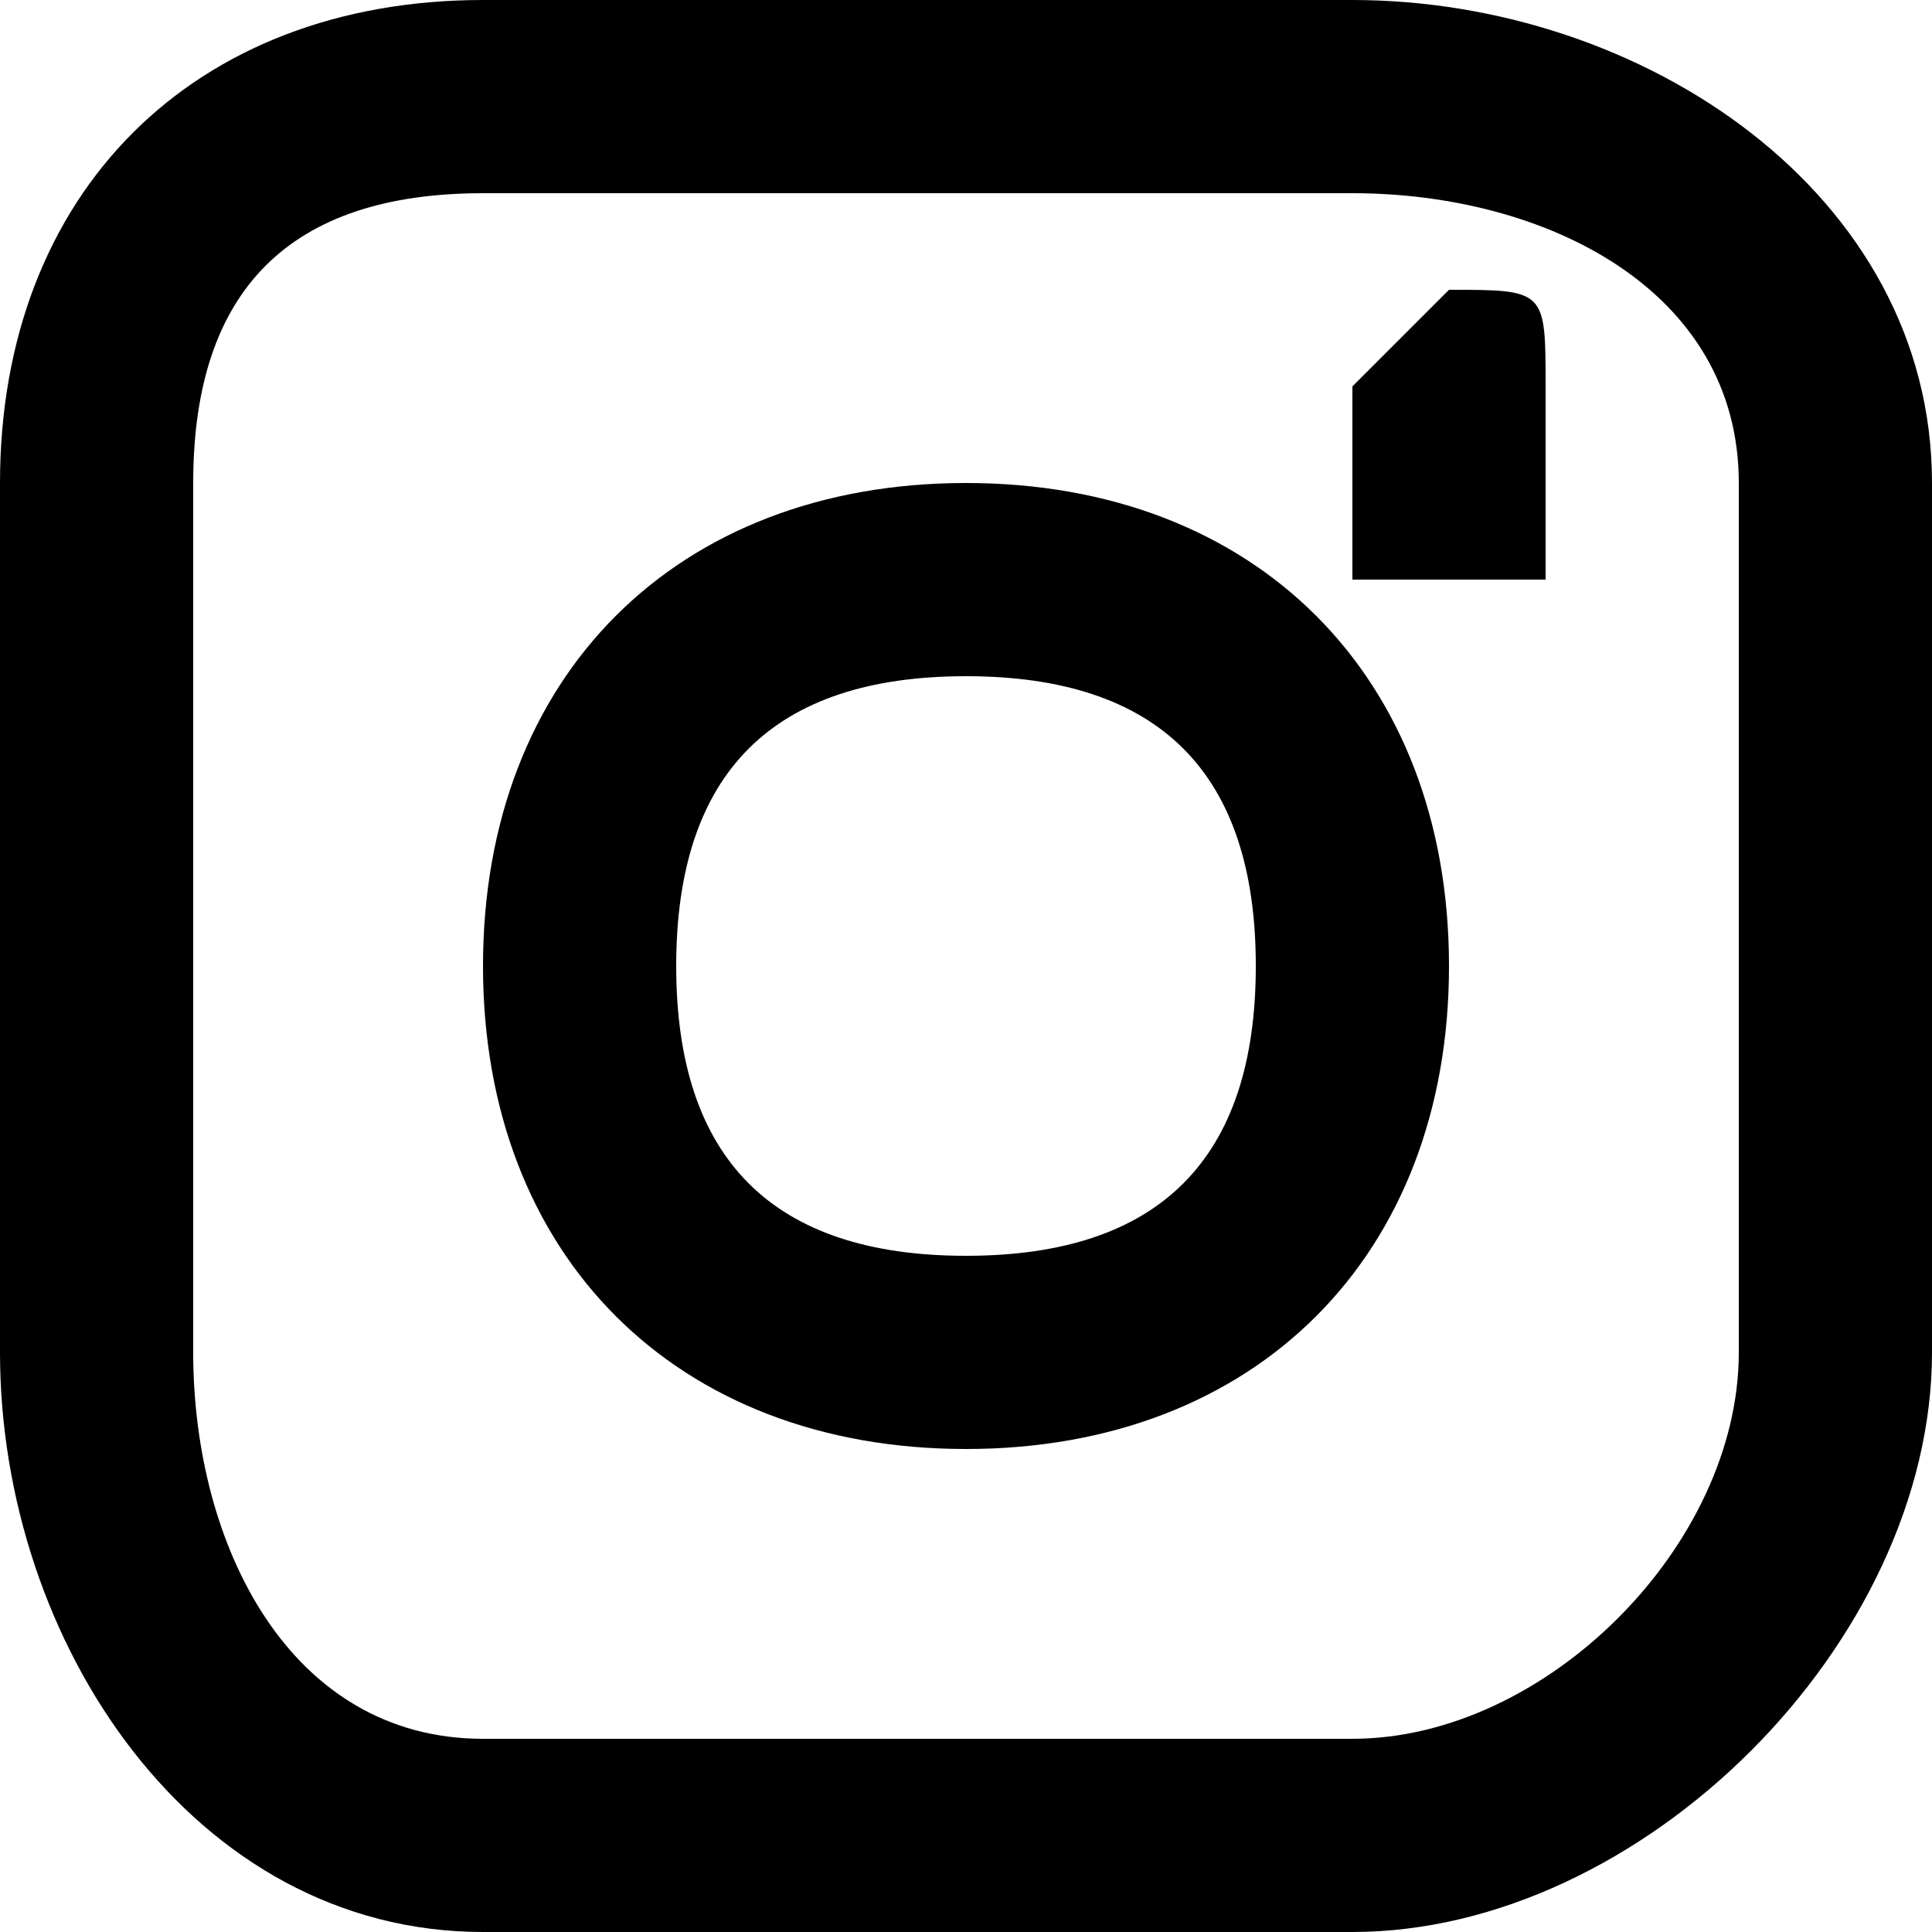
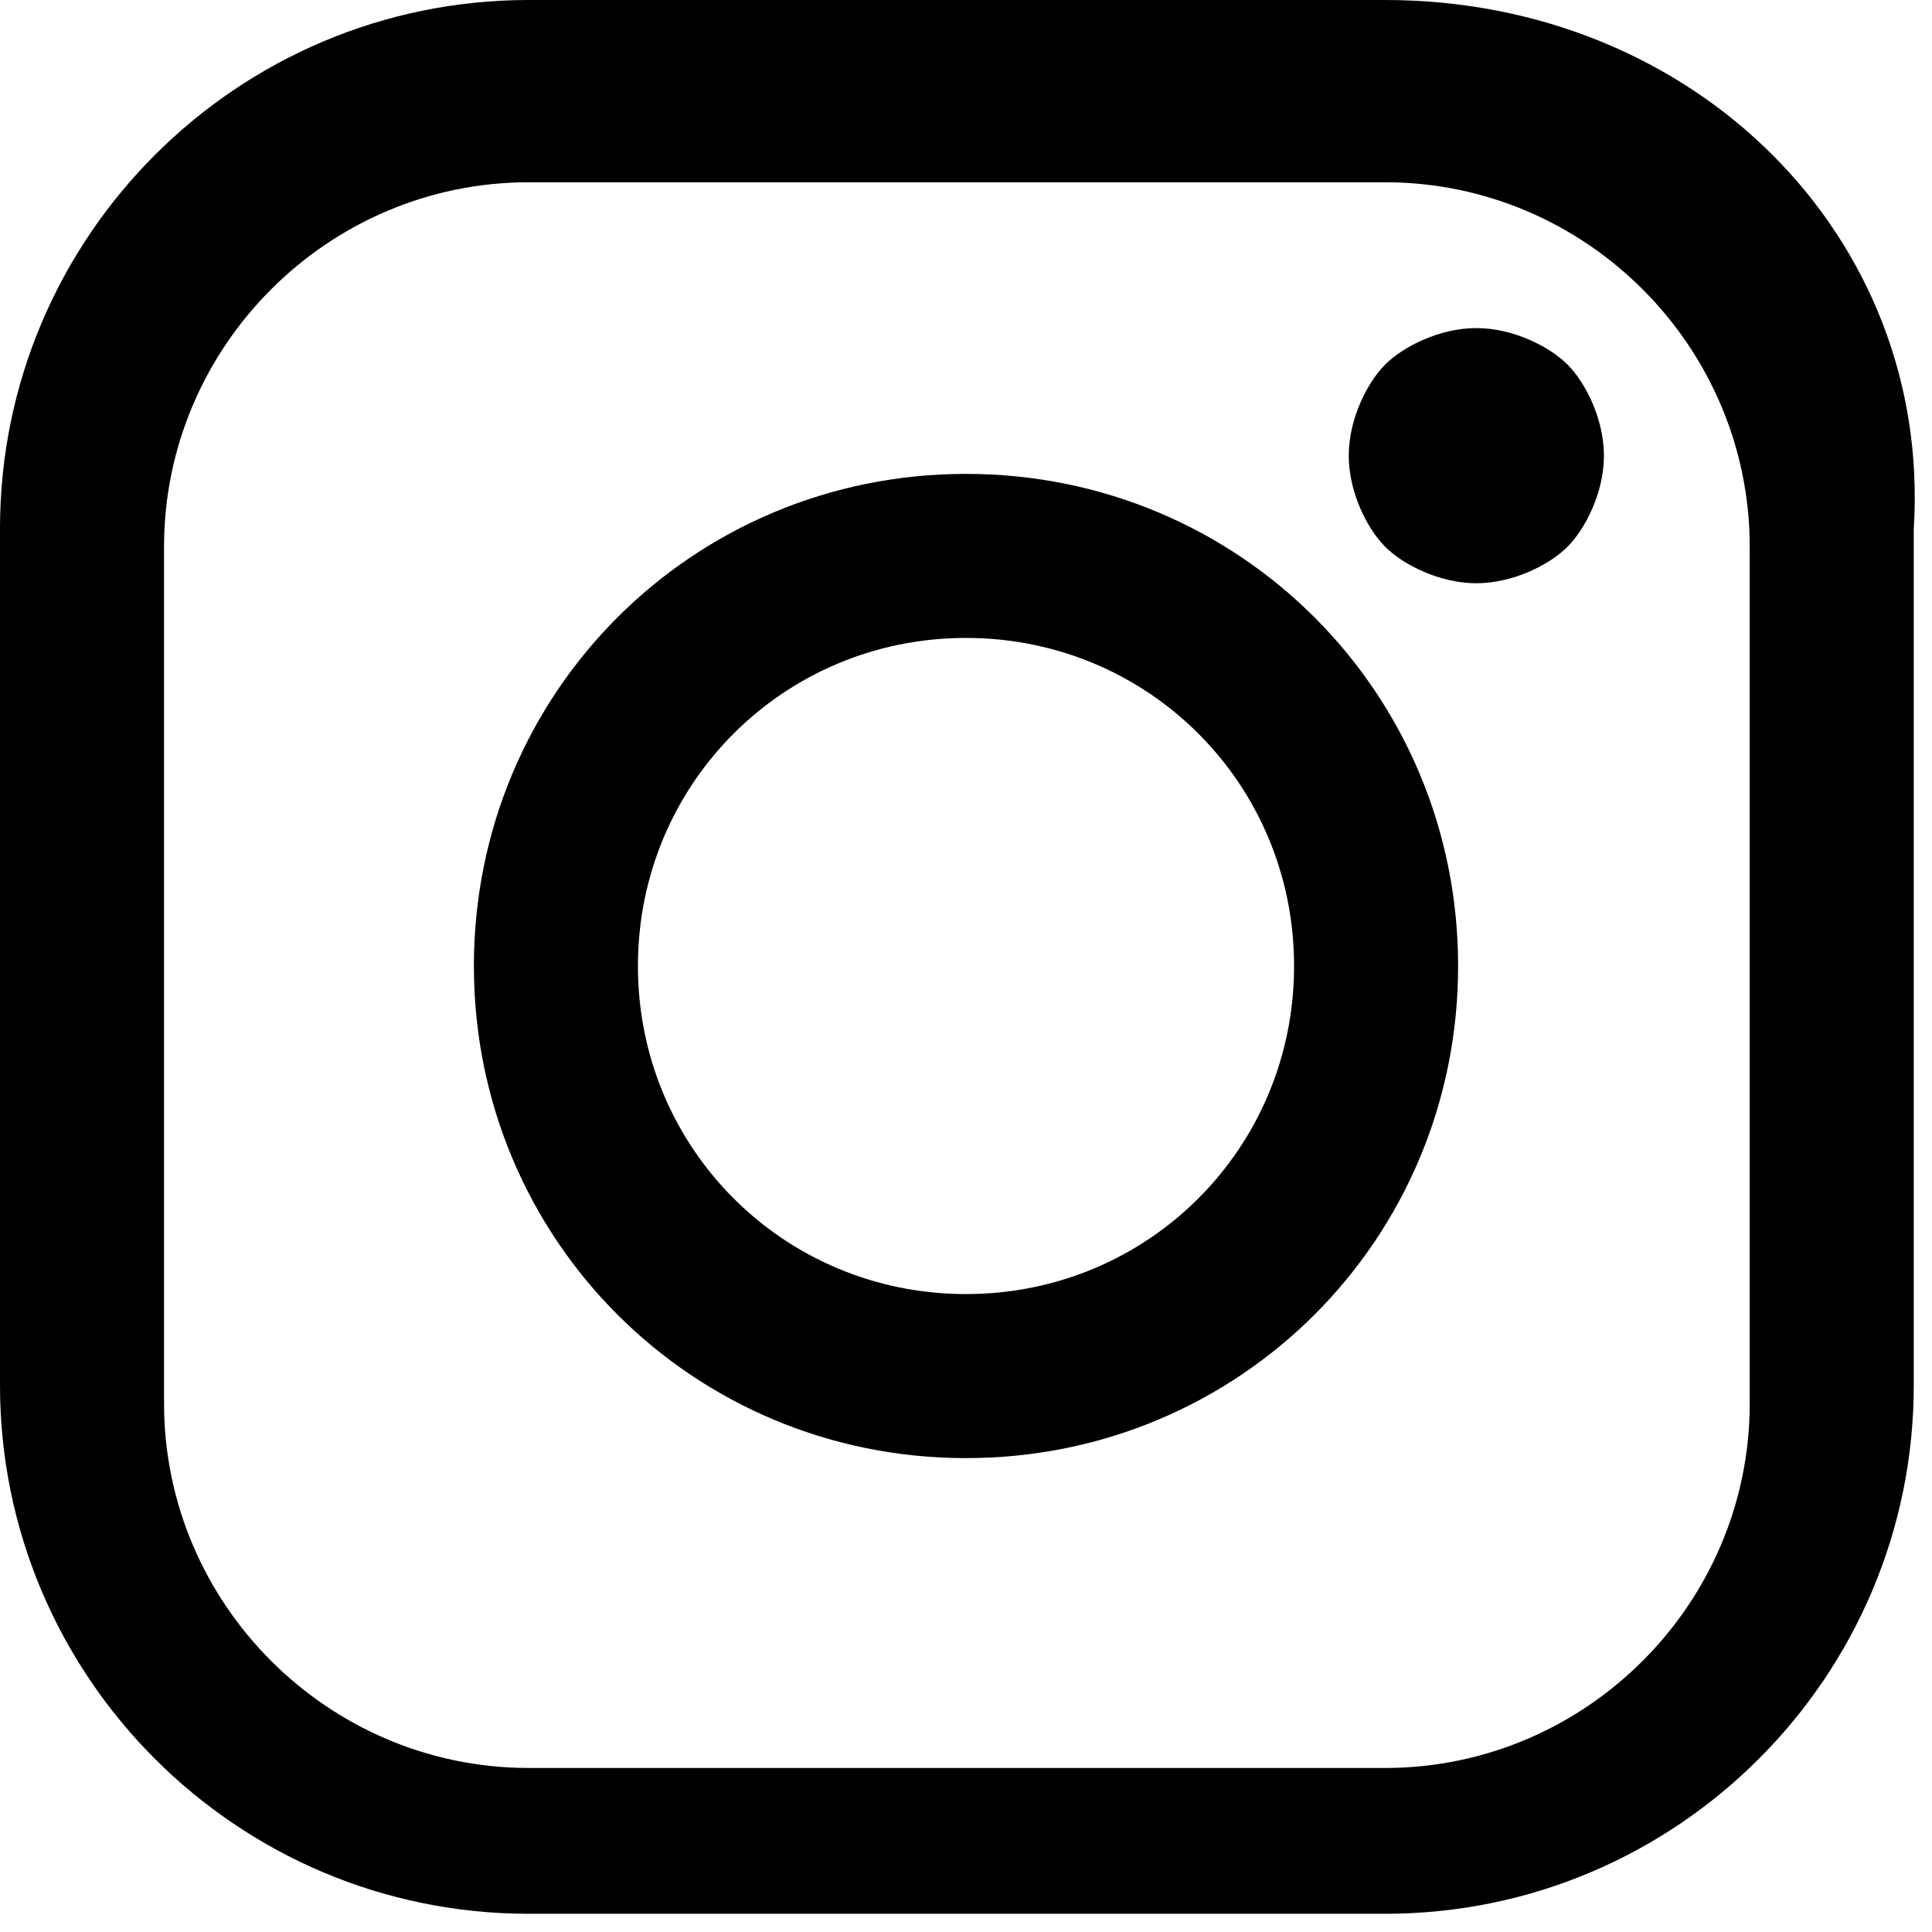
- <svg xmlns="http://www.w3.org/2000/svg" xml:space="preserve" width="3.726mm" height="3.726mm" version="1.1" style="shape-rendering:geometricPrecision; text-rendering:geometricPrecision; image-rendering:optimizeQuality; fill-rule:evenodd; clip-rule:evenodd" viewBox="0 0 20 20">
-   <defs>
-     <style type="text/css">
-    
-     .fil0 {fill:black;fill-rule:nonzero}
-    
-   </style>
-   </defs>
-   <g id="Слой_x0020_1">
-     <g id="_1879919717904">
-       <path class="fil0" d="M14 0l-9 0c-3,0 -5,2 -5,5l0 9c0,3 2,6 5,6l9 0c3,0 6,-3 6,-6l0 -9c0,-3 -3,-5 -6,-5zm4 14c0,2 -2,4 -4,4l-9 0c-2,0 -3,-2 -3,-4l0 -9c0,-2 1,-3 3,-3l9 0c2,0 4,1 4,3l0 9z" />
-       <path class="fil0" d="M10 5c-3,0 -5,2 -5,5 0,3 2,5 5,5 3,0 5,-2 5,-5 0,-3 -2,-5 -5,-5zm0 8c-2,0 -3,-1 -3,-3 0,-2 1,-3 3,-3 2,0 3,1 3,3 0,2 -1,3 -3,3z" />
-       <path class="fil0" d="M15 3c0,0 0,0 -1,1 0,0 0,0 0,1 0,0 0,0 0,1 1,0 1,0 1,0 1,0 1,0 1,0 0,-1 0,-1 0,-1 0,-1 0,-1 0,-1 0,-1 0,-1 -1,-1z" />
-     </g>
+ <svg xmlns="http://www.w3.org/2000/svg" version="1.1" id="Слой_1" x="0px" y="0px" viewBox="-292 415.3 10.6 10.6" style="enable-background:new -292 415.3 10.6 10.6;" xml:space="preserve">
+   <g>
+     <path d="M-284.4,415.3h-4.7c-1.6,0-2.9,1.3-2.9,2.9v4.7c0,1.6,1.3,2.9,2.9,2.9h4.7c1.6,0,2.9-1.3,2.9-2.9v-4.7   C-281.4,416.6-282.7,415.3-284.4,415.3L-284.4,415.3z M-282.4,423c0,1.1-0.9,2-2,2h-4.7c-1.1,0-2-0.9-2-2v-4.7c0-1.1,0.9-2,2-2h4.7   c1.1,0,2,0.9,2,2V423z M-282.4,423" />
+     <path d="M-286.7,417.9c-1.5,0-2.7,1.2-2.7,2.7c0,1.5,1.2,2.7,2.7,2.7c1.5,0,2.7-1.2,2.7-2.7C-284,419.1-285.2,417.9-286.7,417.9   L-286.7,417.9z M-286.7,422.4c-1,0-1.8-0.8-1.8-1.8c0-1,0.8-1.8,1.8-1.8c1,0,1.8,0.8,1.8,1.8C-284.9,421.6-285.7,422.4-286.7,422.4   L-286.7,422.4z M-286.7,422.4" />
+     <path d="M-283.9,417.1c-0.2,0-0.4,0.1-0.5,0.2c-0.1,0.1-0.2,0.3-0.2,0.5c0,0.2,0.1,0.4,0.2,0.5c0.1,0.1,0.3,0.2,0.5,0.2   c0.2,0,0.4-0.1,0.5-0.2c0.1-0.1,0.2-0.3,0.2-0.5c0-0.2-0.1-0.4-0.2-0.5C-283.5,417.2-283.7,417.1-283.9,417.1L-283.9,417.1z    M-283.9,417.1" />
  </g>
</svg>
